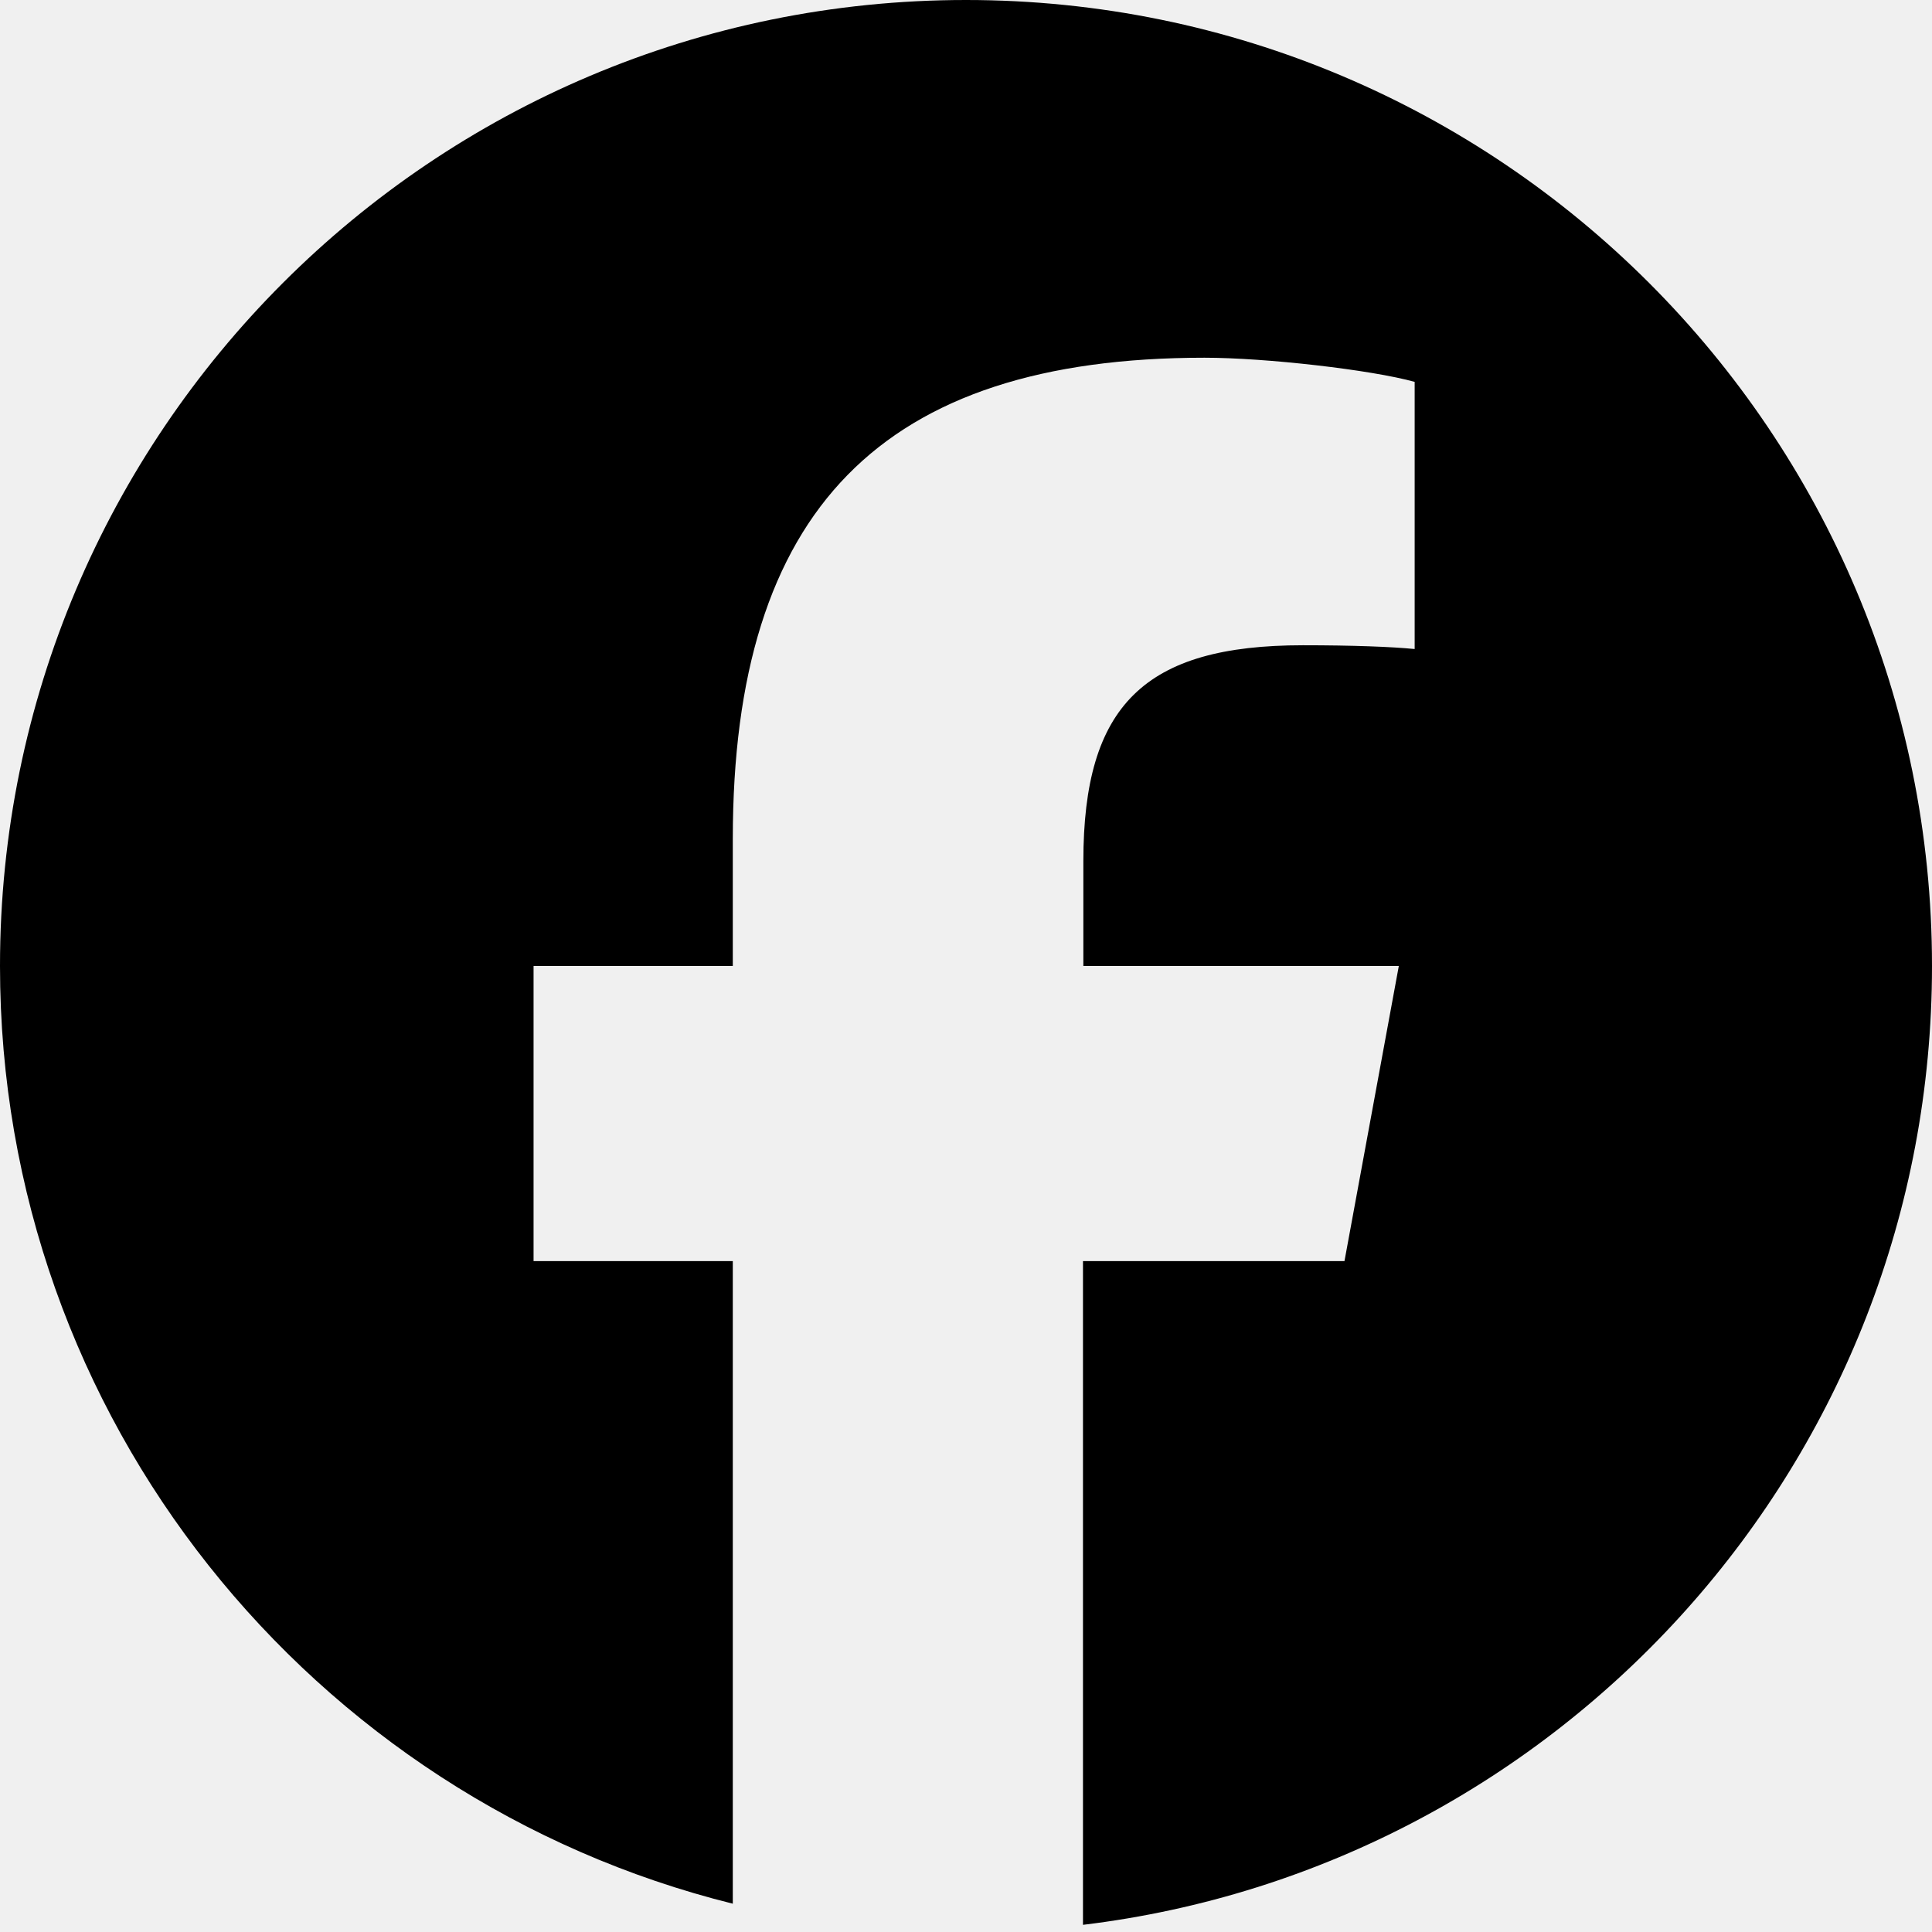
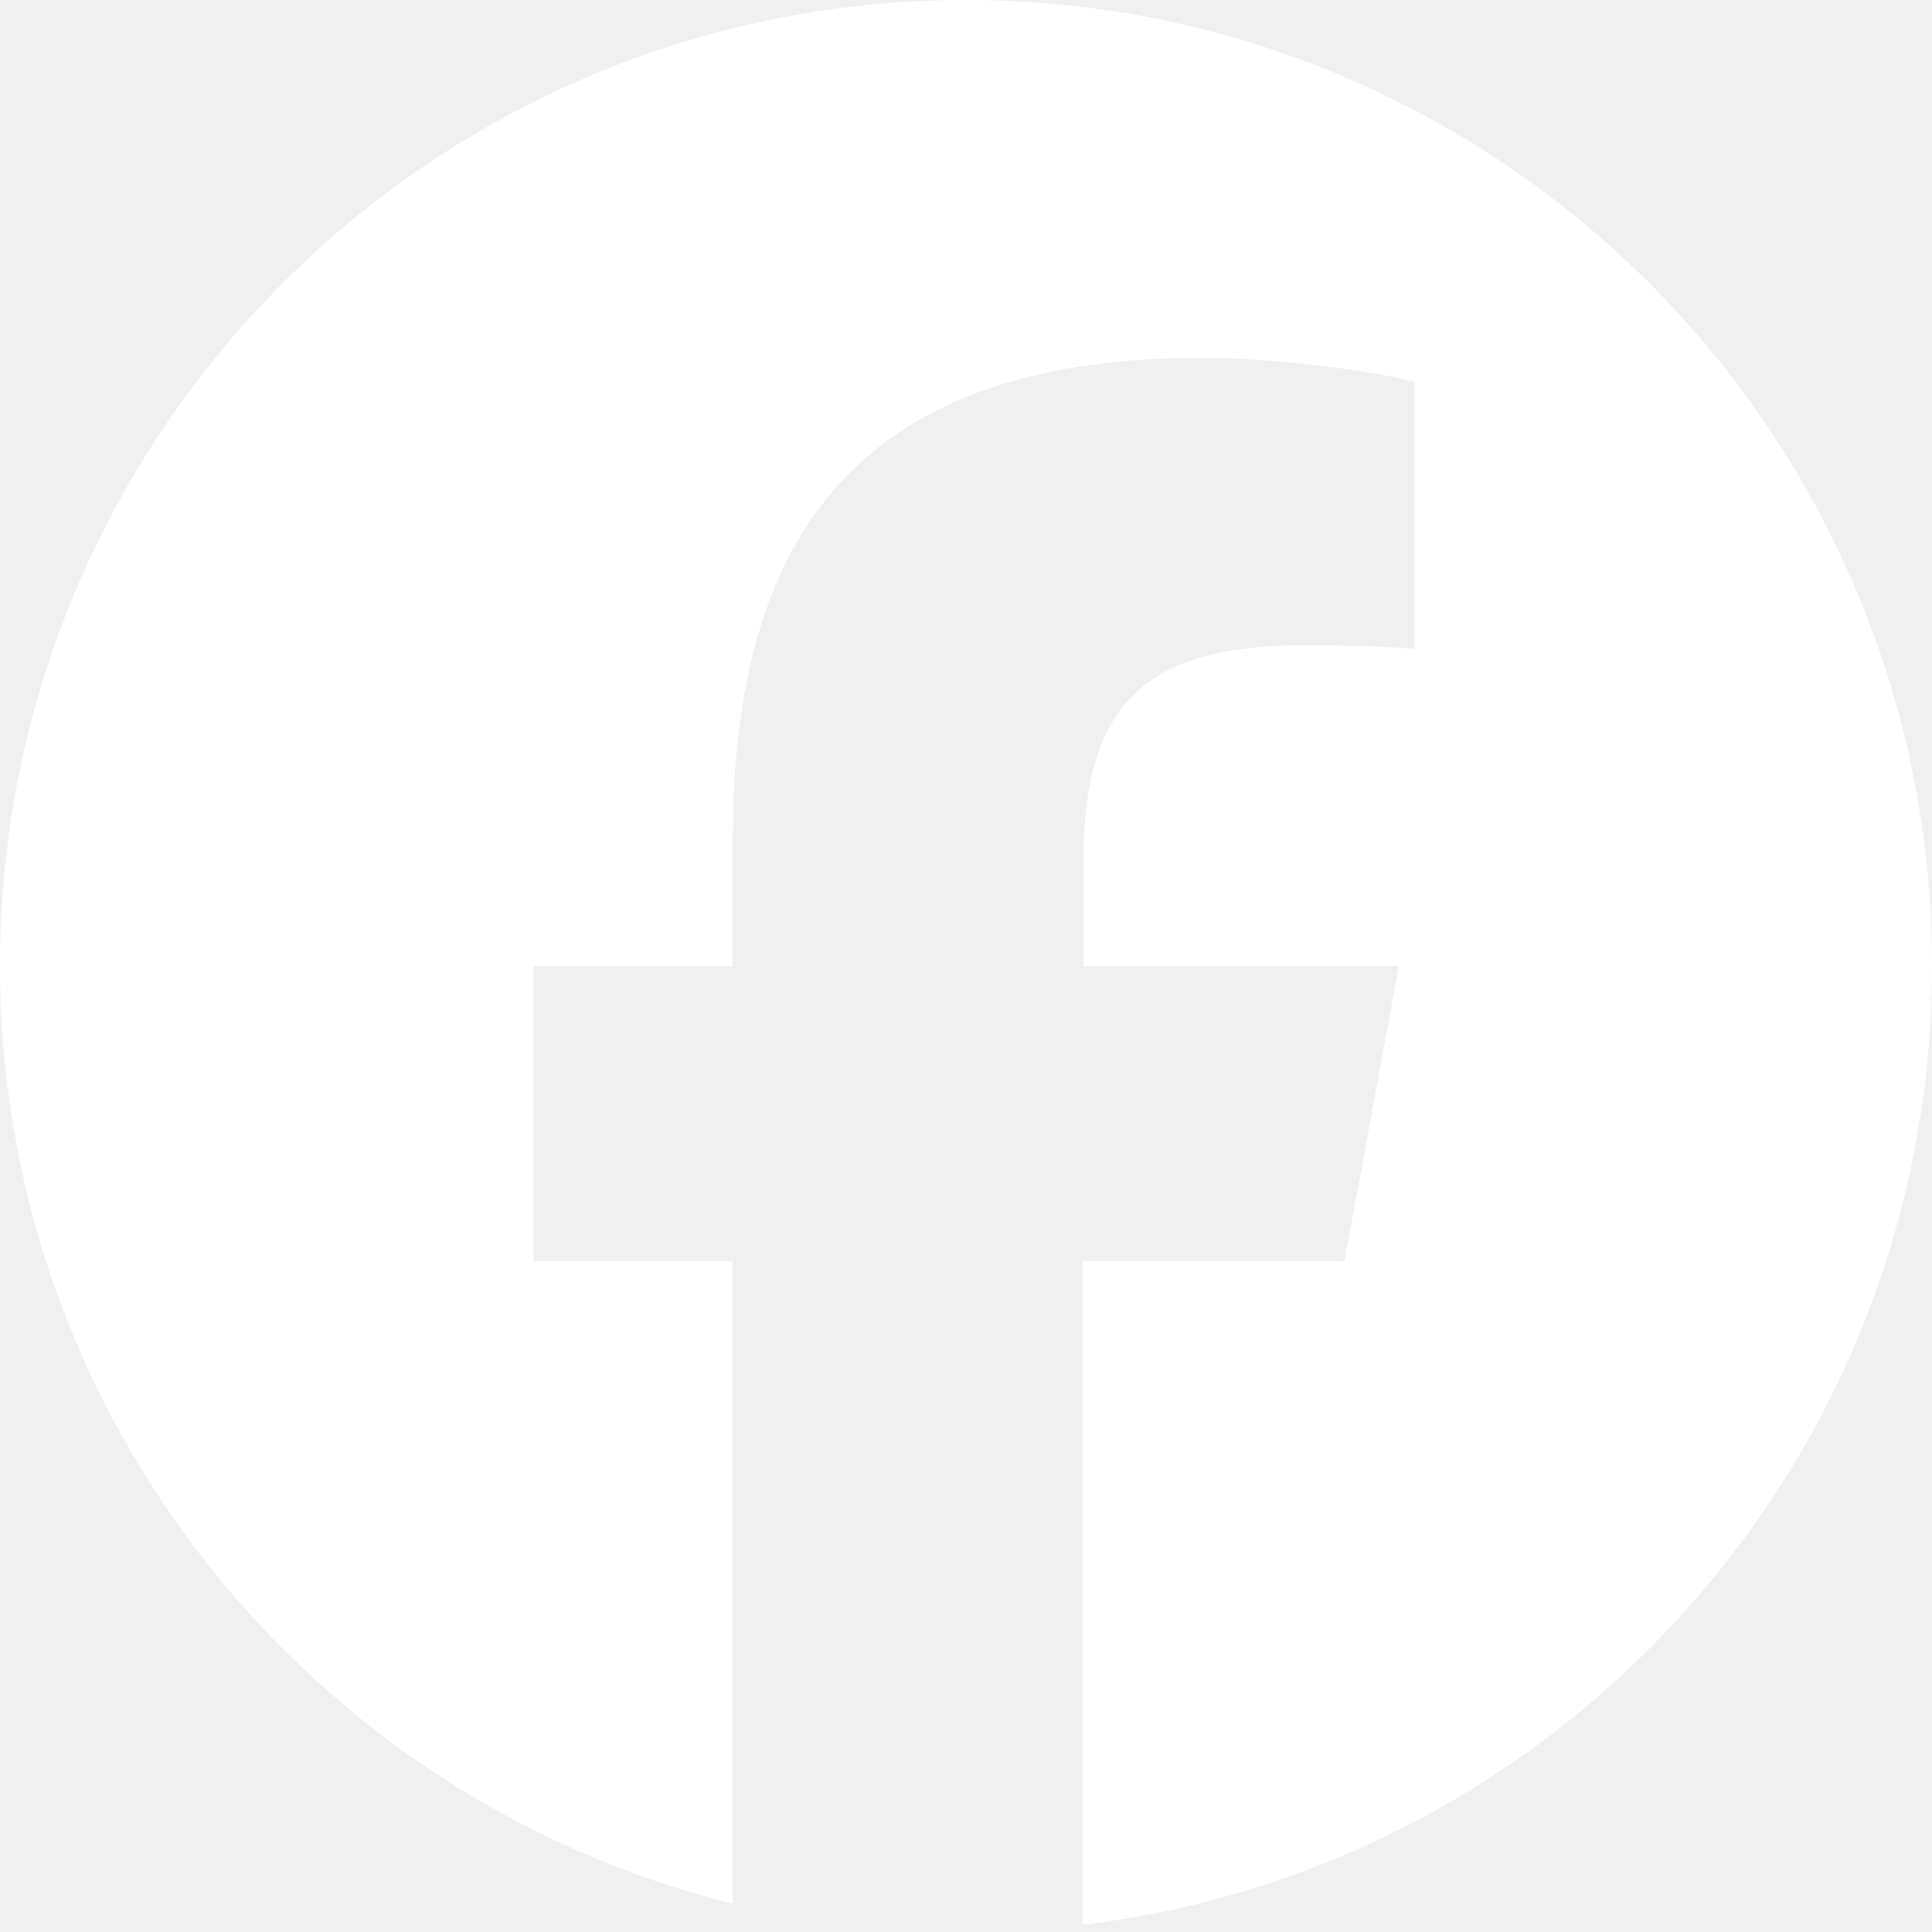
- <svg xmlns="http://www.w3.org/2000/svg" viewBox="0 0 512 512">
-   <path d="M512 256C512 114.6 397.4 0 256 0S0 114.6 0 256C0 376 82.7 476.8 194.2 504.5V334.2H141.4V256h52.8V222.3c0-87.1 39.4-127.5 125-127.5c16.2 0 44.2 3.2 55.7 6.4V172c-6-.6-16.5-1-29.6-1c-42 0-58.2 15.9-58.2 57.2V256h83.6l-14.4 78.2H287V510.1C413.8 494.8 512 386.9 512 256h0z" />
+ <svg xmlns="http://www.w3.org/2000/svg" width="32" height="32" viewBox="0 0 32 32" fill="none">
+   <g clip-path="url(#clip0_82_56)">
+     <path d="M32 16C32 7.162 24.837 0 16 0C7.162 0 0 7.162 0 16C0 23.5 5.169 29.8 12.137 31.531V20.887H8.838V16H12.137V13.894C12.137 8.45 14.6 5.925 19.95 5.925C20.962 5.925 22.712 6.125 23.431 6.325V10.75C23.056 10.713 22.4 10.688 21.581 10.688C18.956 10.688 17.944 11.681 17.944 14.262V16H23.169L22.269 20.887H17.938V31.881C25.863 30.925 32 24.181 32 16Z" fill="white" />
+   </g>
+   <defs>
+     <clipPath id="clip0_82_56">
+       <rect width="32" height="32" fill="white" />
+     </clipPath>
+   </defs>
</svg>
